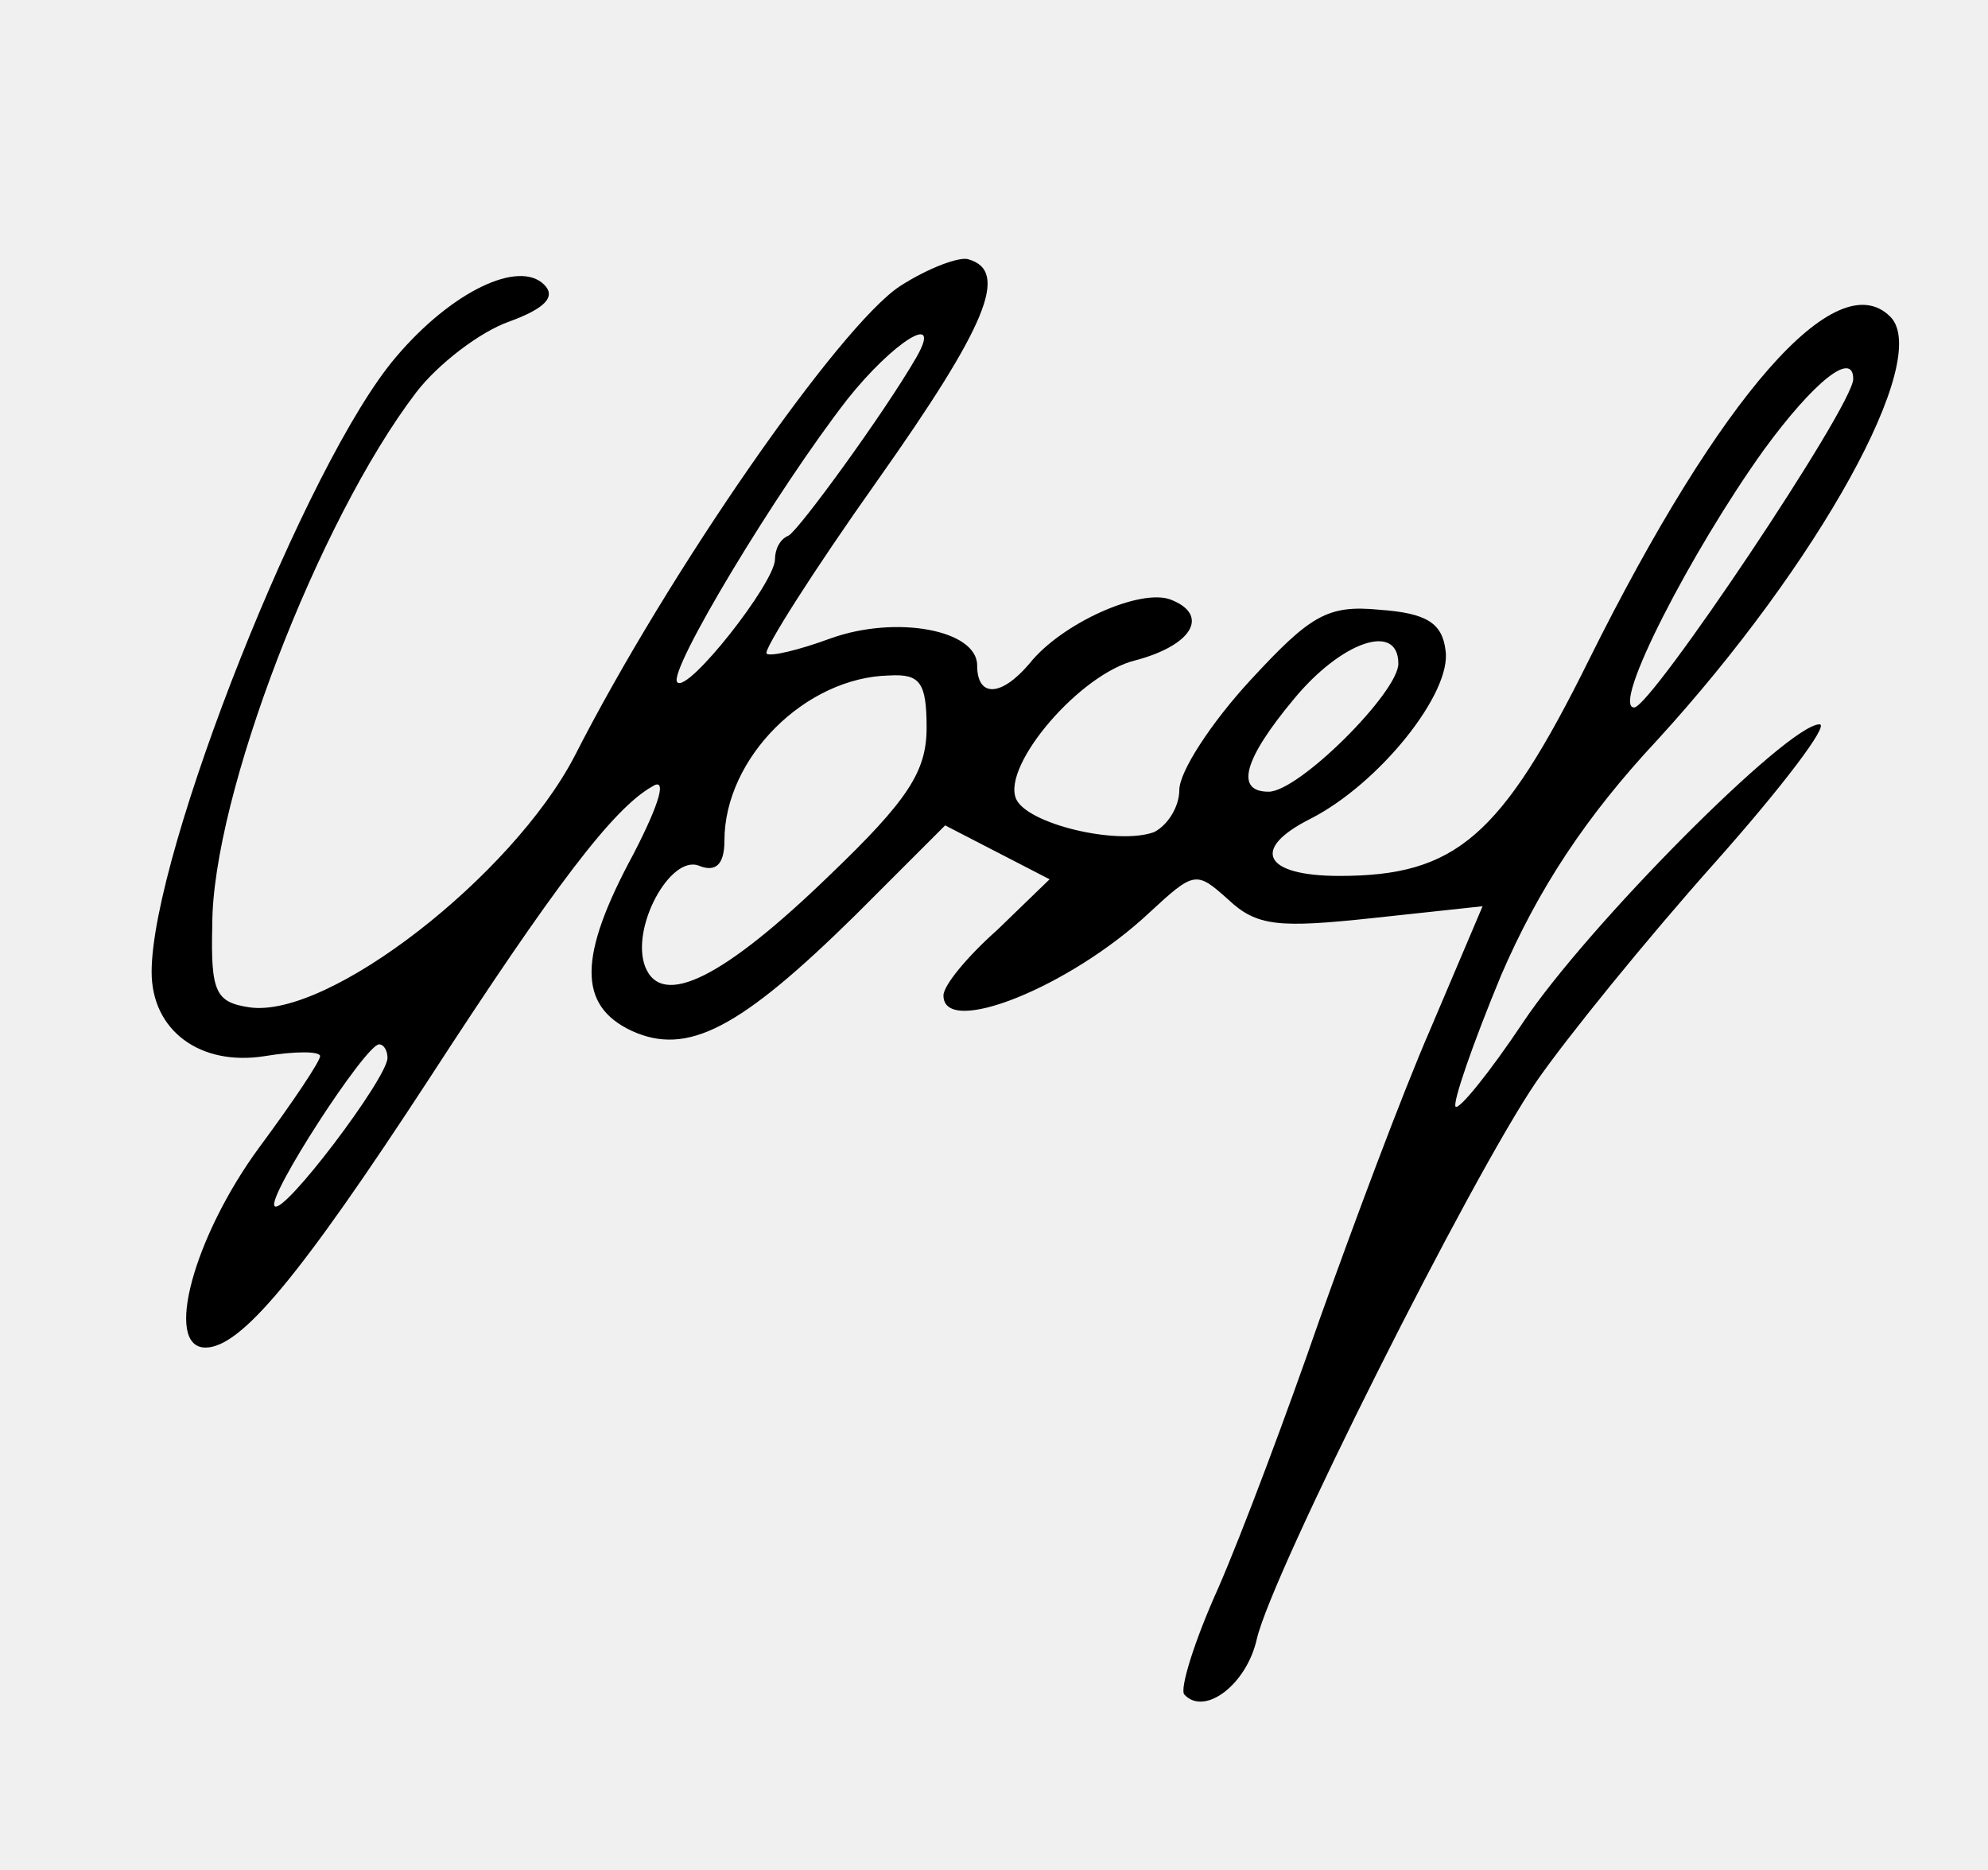
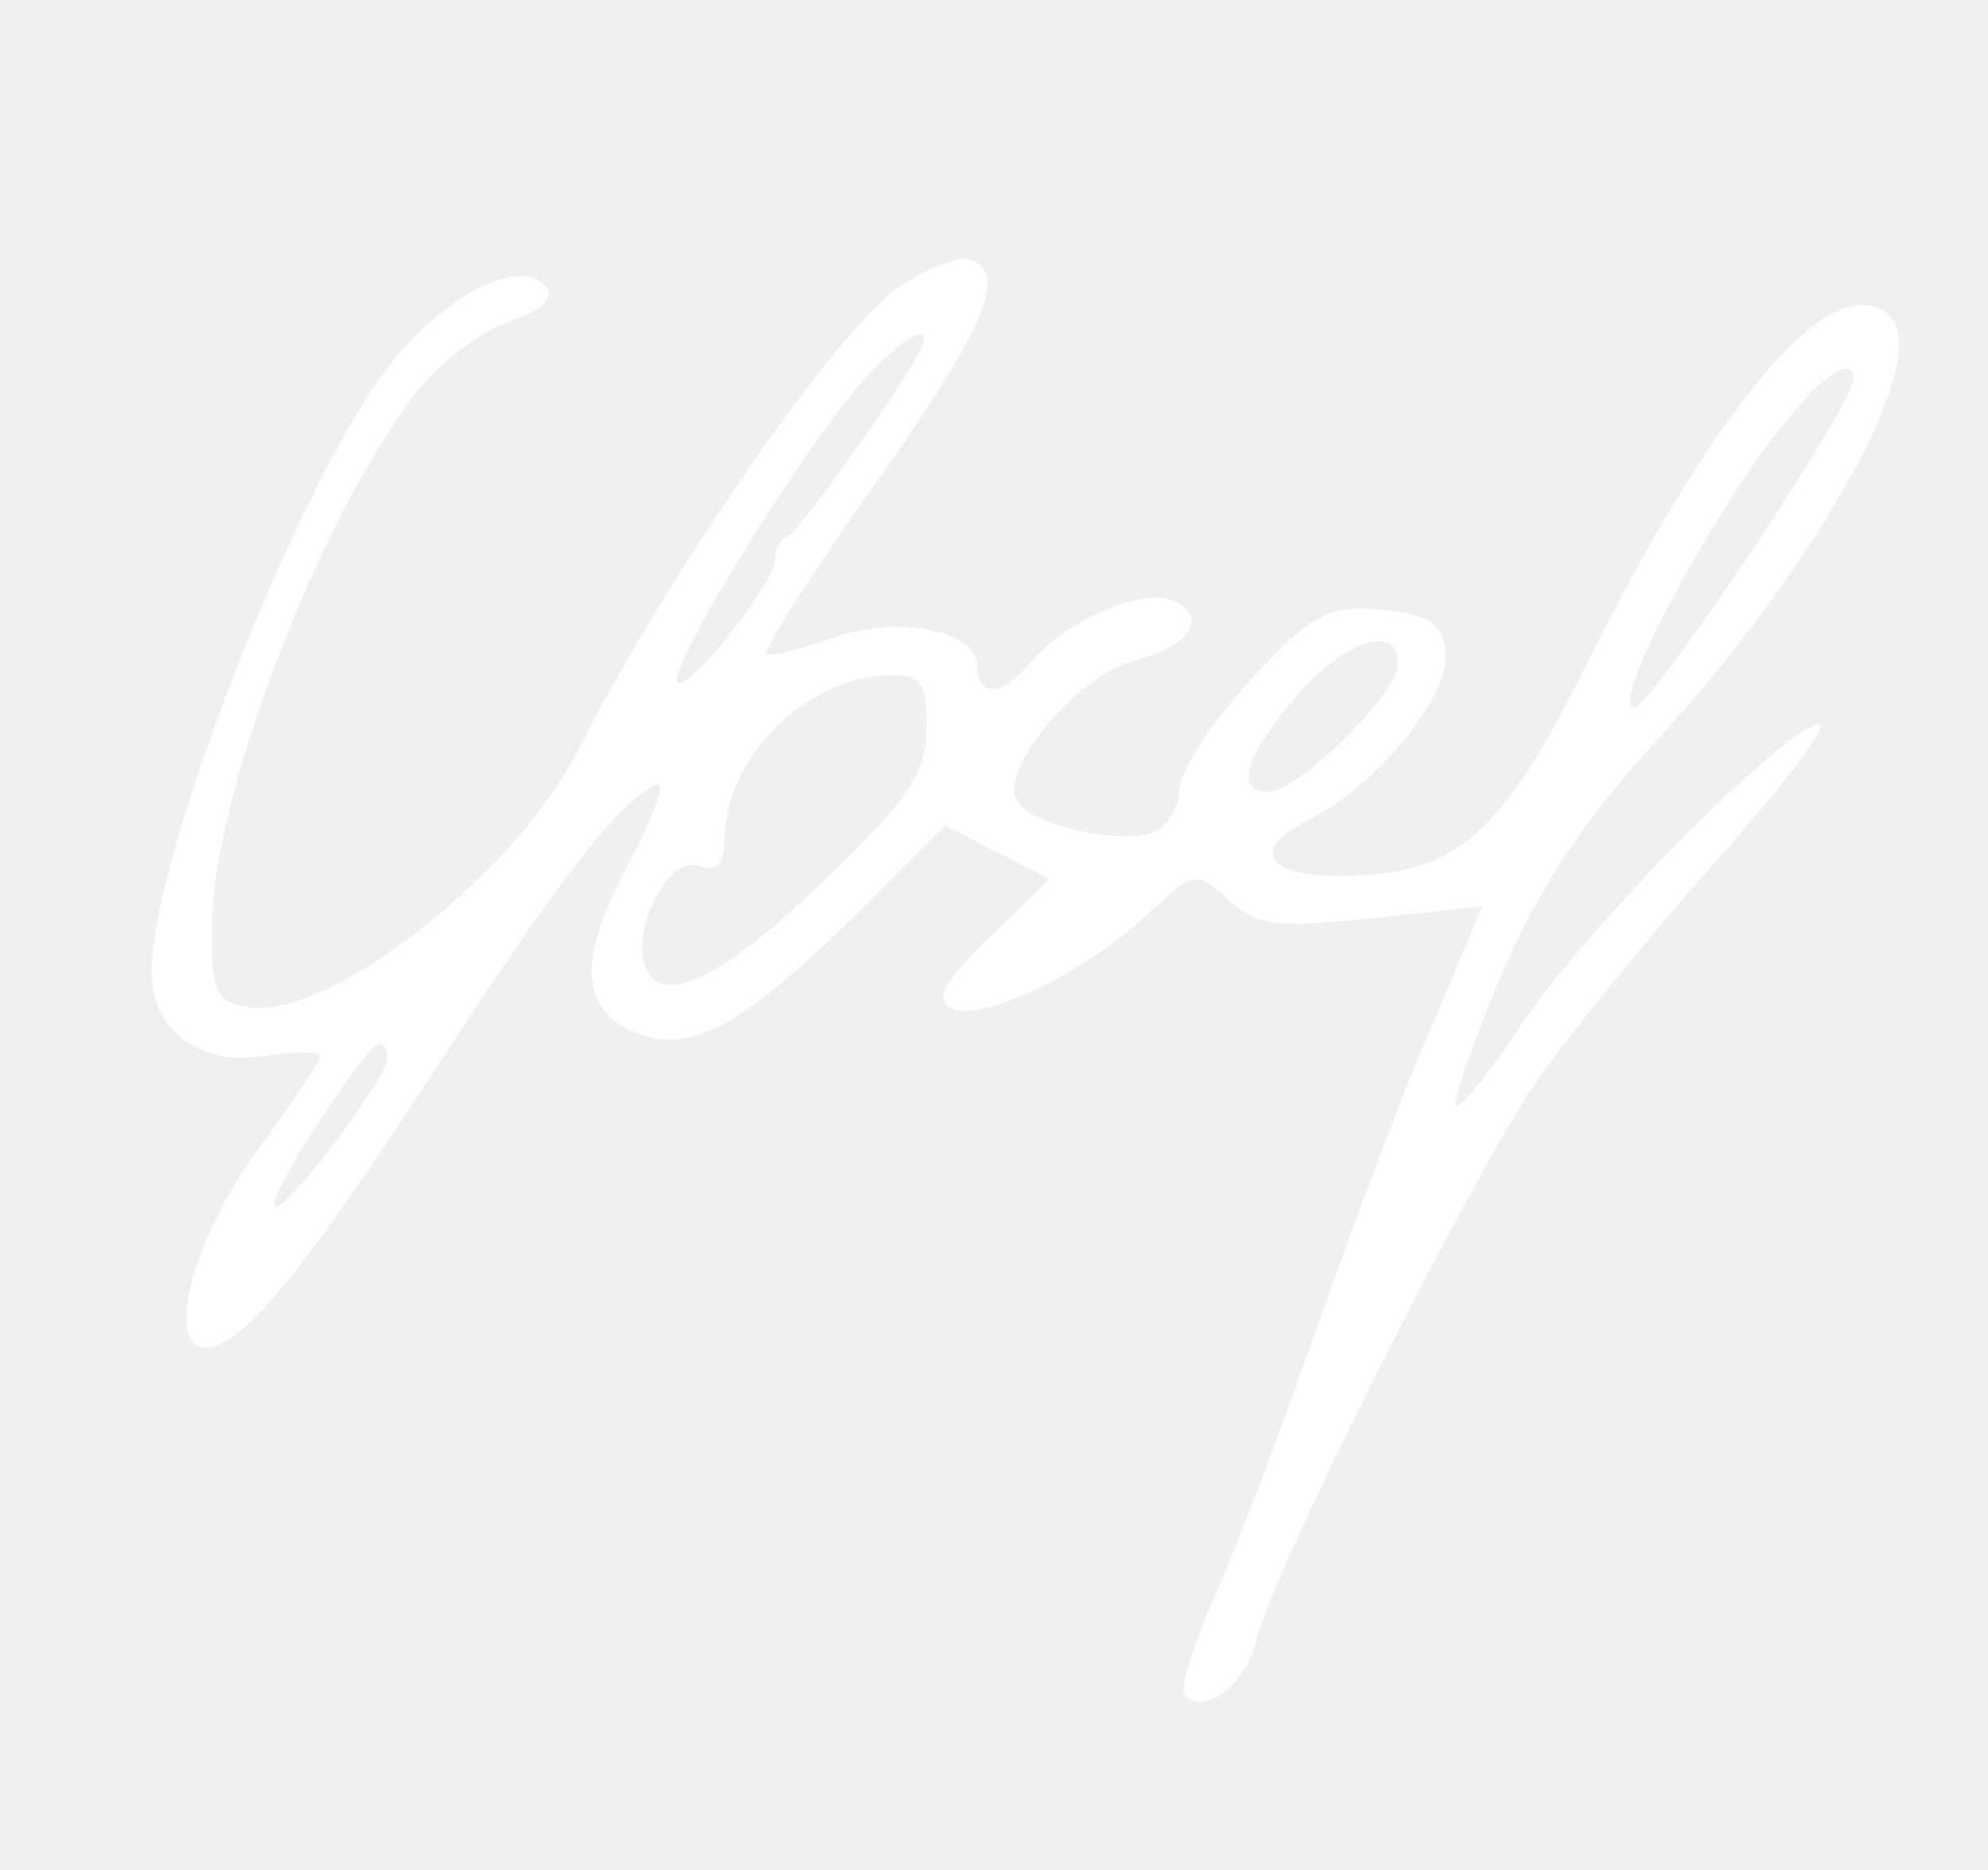
<svg xmlns="http://www.w3.org/2000/svg" version="1.0" width="118pt" height="111pt" viewBox="0 0 118 111" preserveAspectRatio="xMidYMid meet">
-   <g transform="translate(0,111) scale(0.1,-0.1)" fill="#000000" stroke="none">
+   <g transform="translate(0,111) scale(0.1,-0.1)" fill="#FFFFFF" stroke="none">
    <path d="M534 940 c-36 -24 -137 -169 -193 -279 -37 -71 -146 -156 -193 -149 -20 3 -23 9 -22 49 0 76 63 240 121 316 13 17 38 36 55 42 22 8 28 15 21 22 -15 15 -55 -4 -88 -43 -53 -62 -145 -294 -145 -365 0 -35 29 -56 67 -50 18 3 33 3 33 0 0 -3 -16 -27 -36 -54 -39 -53 -57 -119 -32 -119 21 0 56 42 133 160 74 114 109 160 132 173 9 6 5 -9 -11 -40 -33 -61 -33 -90 -1 -105 33 -15 64 1 133 69 l53 53 31 -16 31 -16 -31 -30 c-18 -16 -32 -33 -32 -39 0 -25 75 5 122 49 27 25 28 25 47 8 17 -16 30 -17 86 -11 l65 7 -31 -73 c-17 -39 -46 -117 -66 -173 -19 -55 -46 -127 -60 -159 -14 -31 -23 -60 -20 -63 12 -13 37 6 43 33 9 39 127 274 166 331 18 26 65 84 106 130 40 45 68 82 62 82 -19 0 -138 -120 -176 -177 -20 -30 -38 -52 -40 -50 -2 2 10 37 27 78 22 51 50 94 93 140 95 104 163 226 138 251 -32 32 -101 -47 -179 -204 -52 -105 -79 -128 -148 -128 -45 0 -53 16 -17 34 41 21 84 75 80 100 -2 16 -11 22 -39 24 -31 3 -41 -3 -77 -42 -23 -25 -42 -54 -42 -65 0 -10 -7 -21 -15 -25 -22 -8 -76 5 -82 20 -8 20 38 74 71 82 34 9 44 27 21 36 -18 7 -65 -14 -84 -38 -17 -20 -31 -20 -31 -1 0 21 -48 30 -87 16 -19 -7 -36 -11 -38 -9 -2 2 27 48 66 103 65 92 78 124 54 131 -5 2 -24 -5 -41 -16z m10 -42 c-19 -33 -70 -103 -76 -106 -5 -2 -8 -8 -8 -14 0 -14 -52 -80 -58 -73 -6 6 59 114 101 168 27 34 57 53 41 25z m556 -13 c0 -16 -120 -195 -130 -195 -14 0 34 93 77 153 30 41 53 59 53 42z m-270 -169 c0 -17 -59 -76 -77 -76 -20 0 -15 19 15 55 28 34 62 46 62 21z m-280 -38 c0 -26 -11 -43 -58 -88 -62 -60 -99 -79 -109 -54 -9 23 15 67 32 60 10 -4 15 1 15 15 0 49 48 97 98 98 18 1 22 -4 22 -31z m-320 -196 c0 -12 -62 -94 -67 -88 -5 5 54 96 62 96 3 0 5 -4 5 -8z" />
  </g>
</svg>
